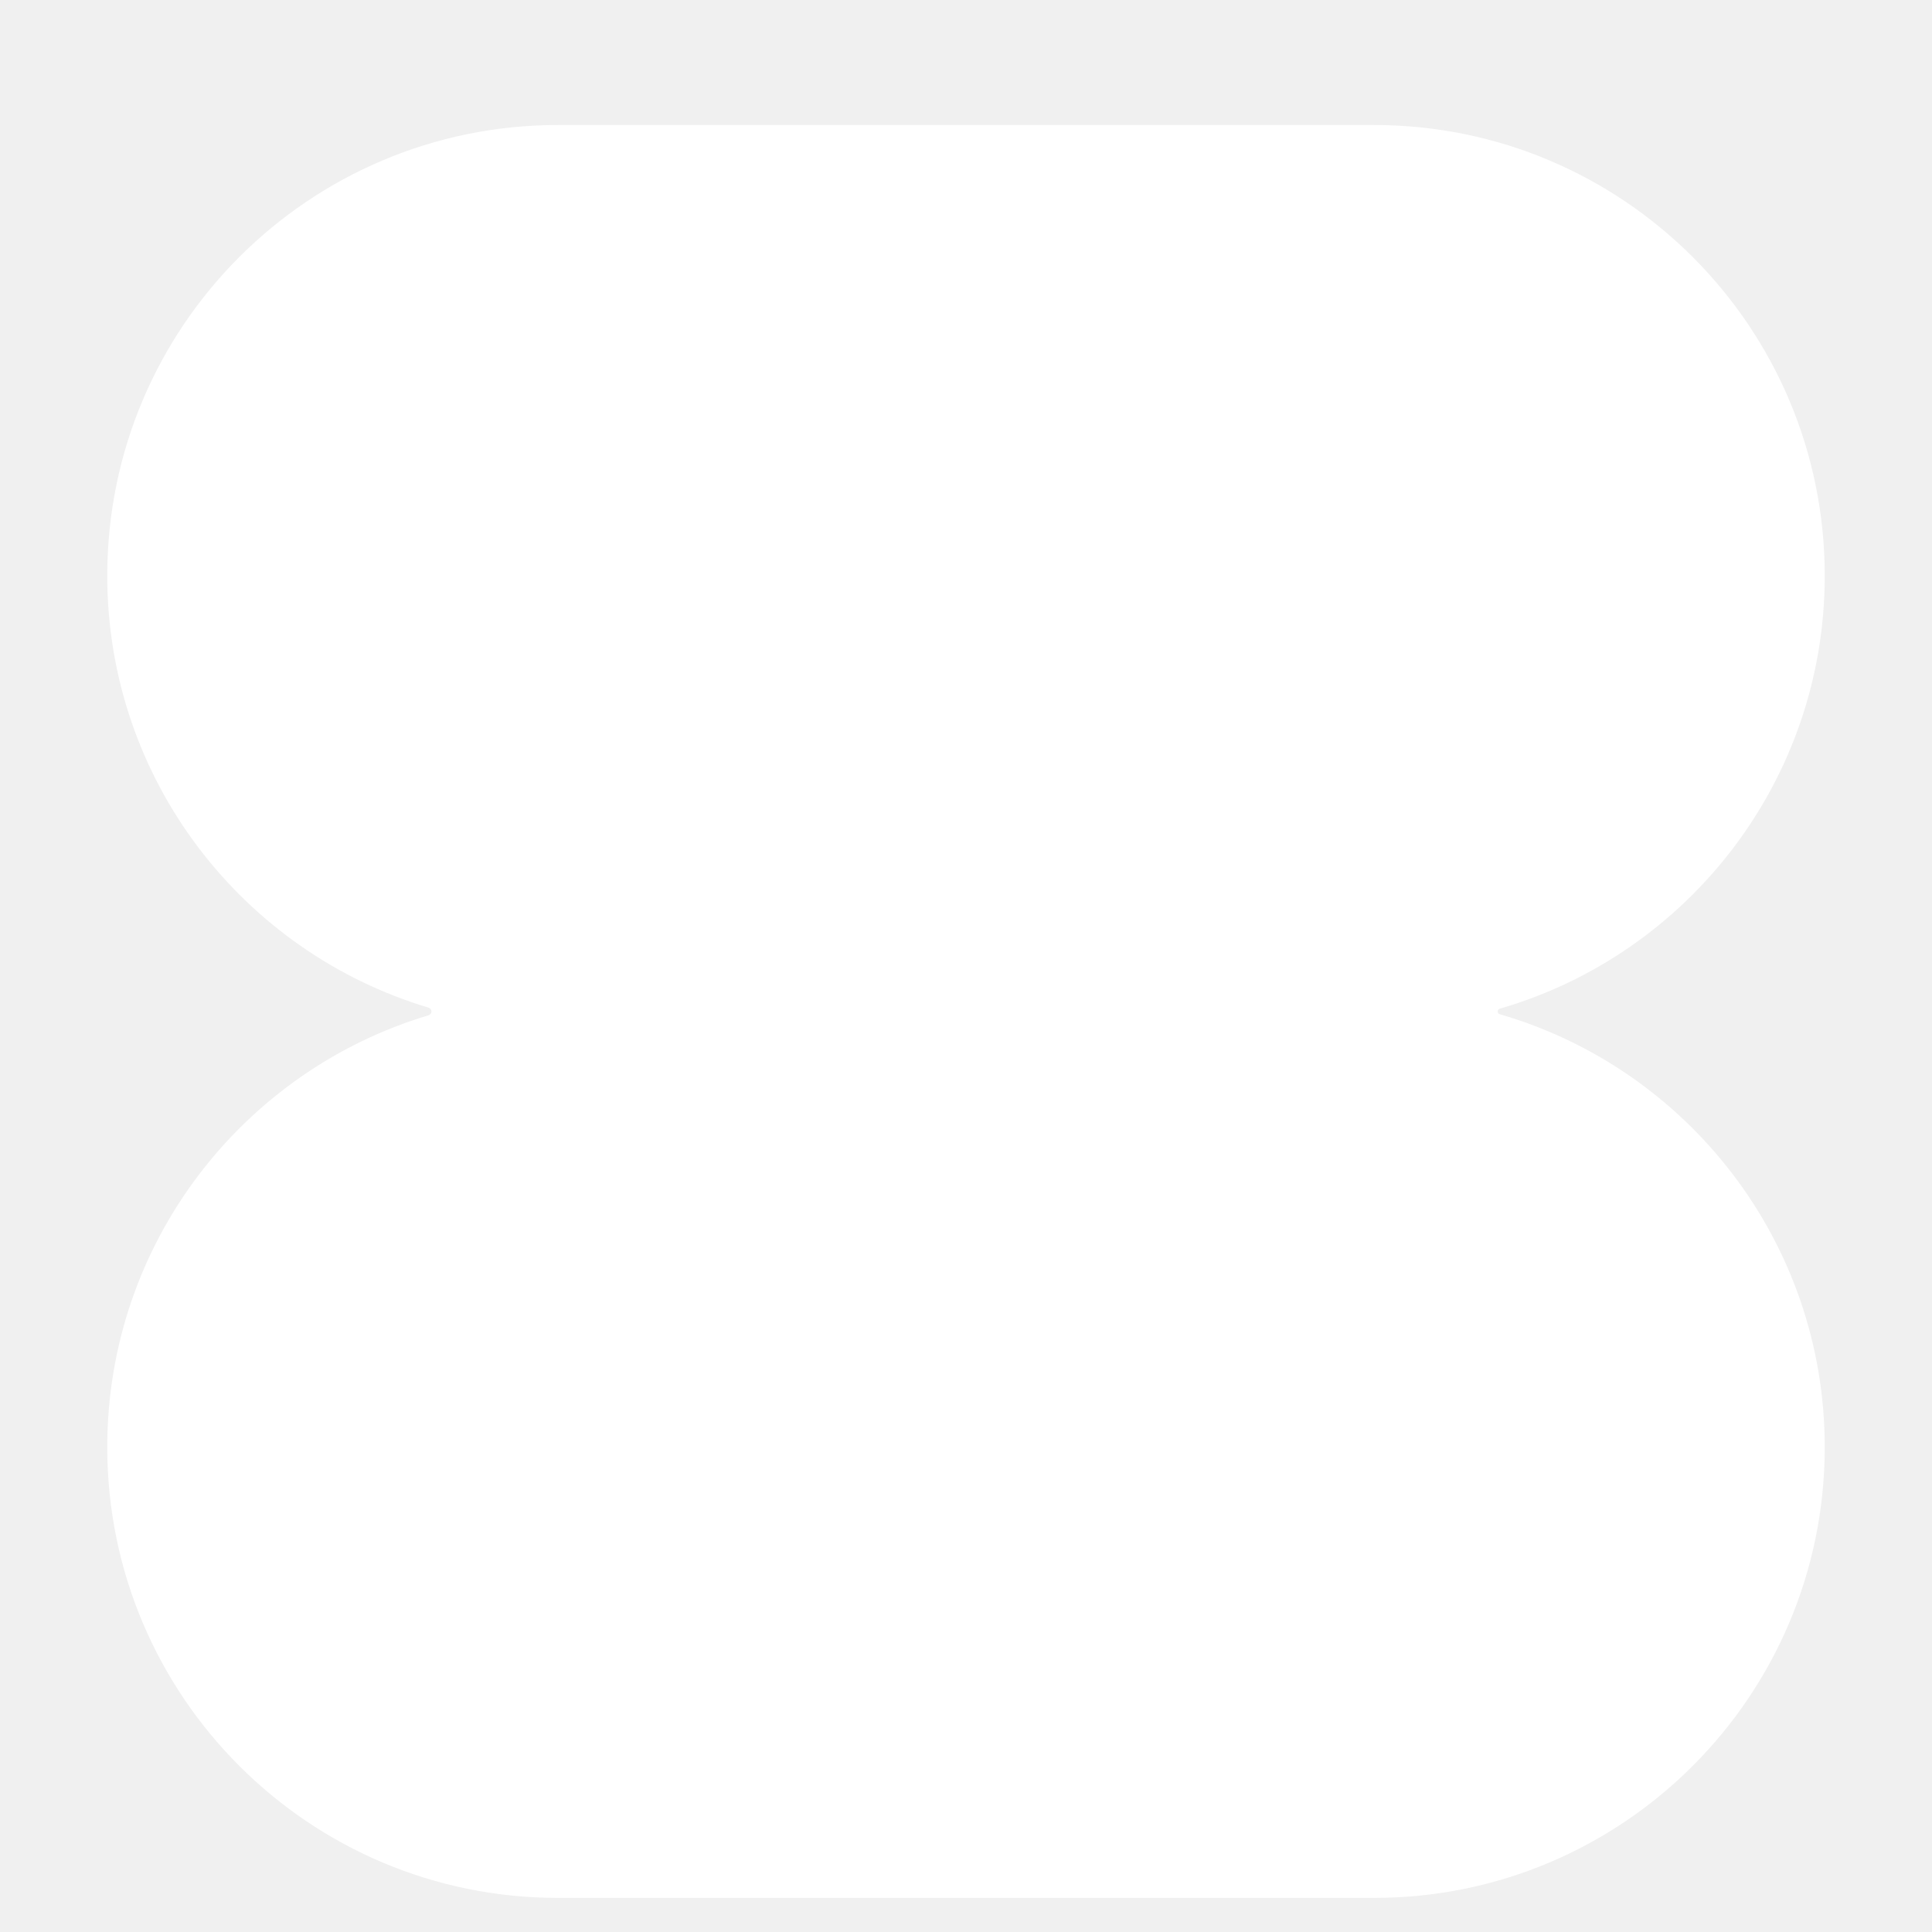
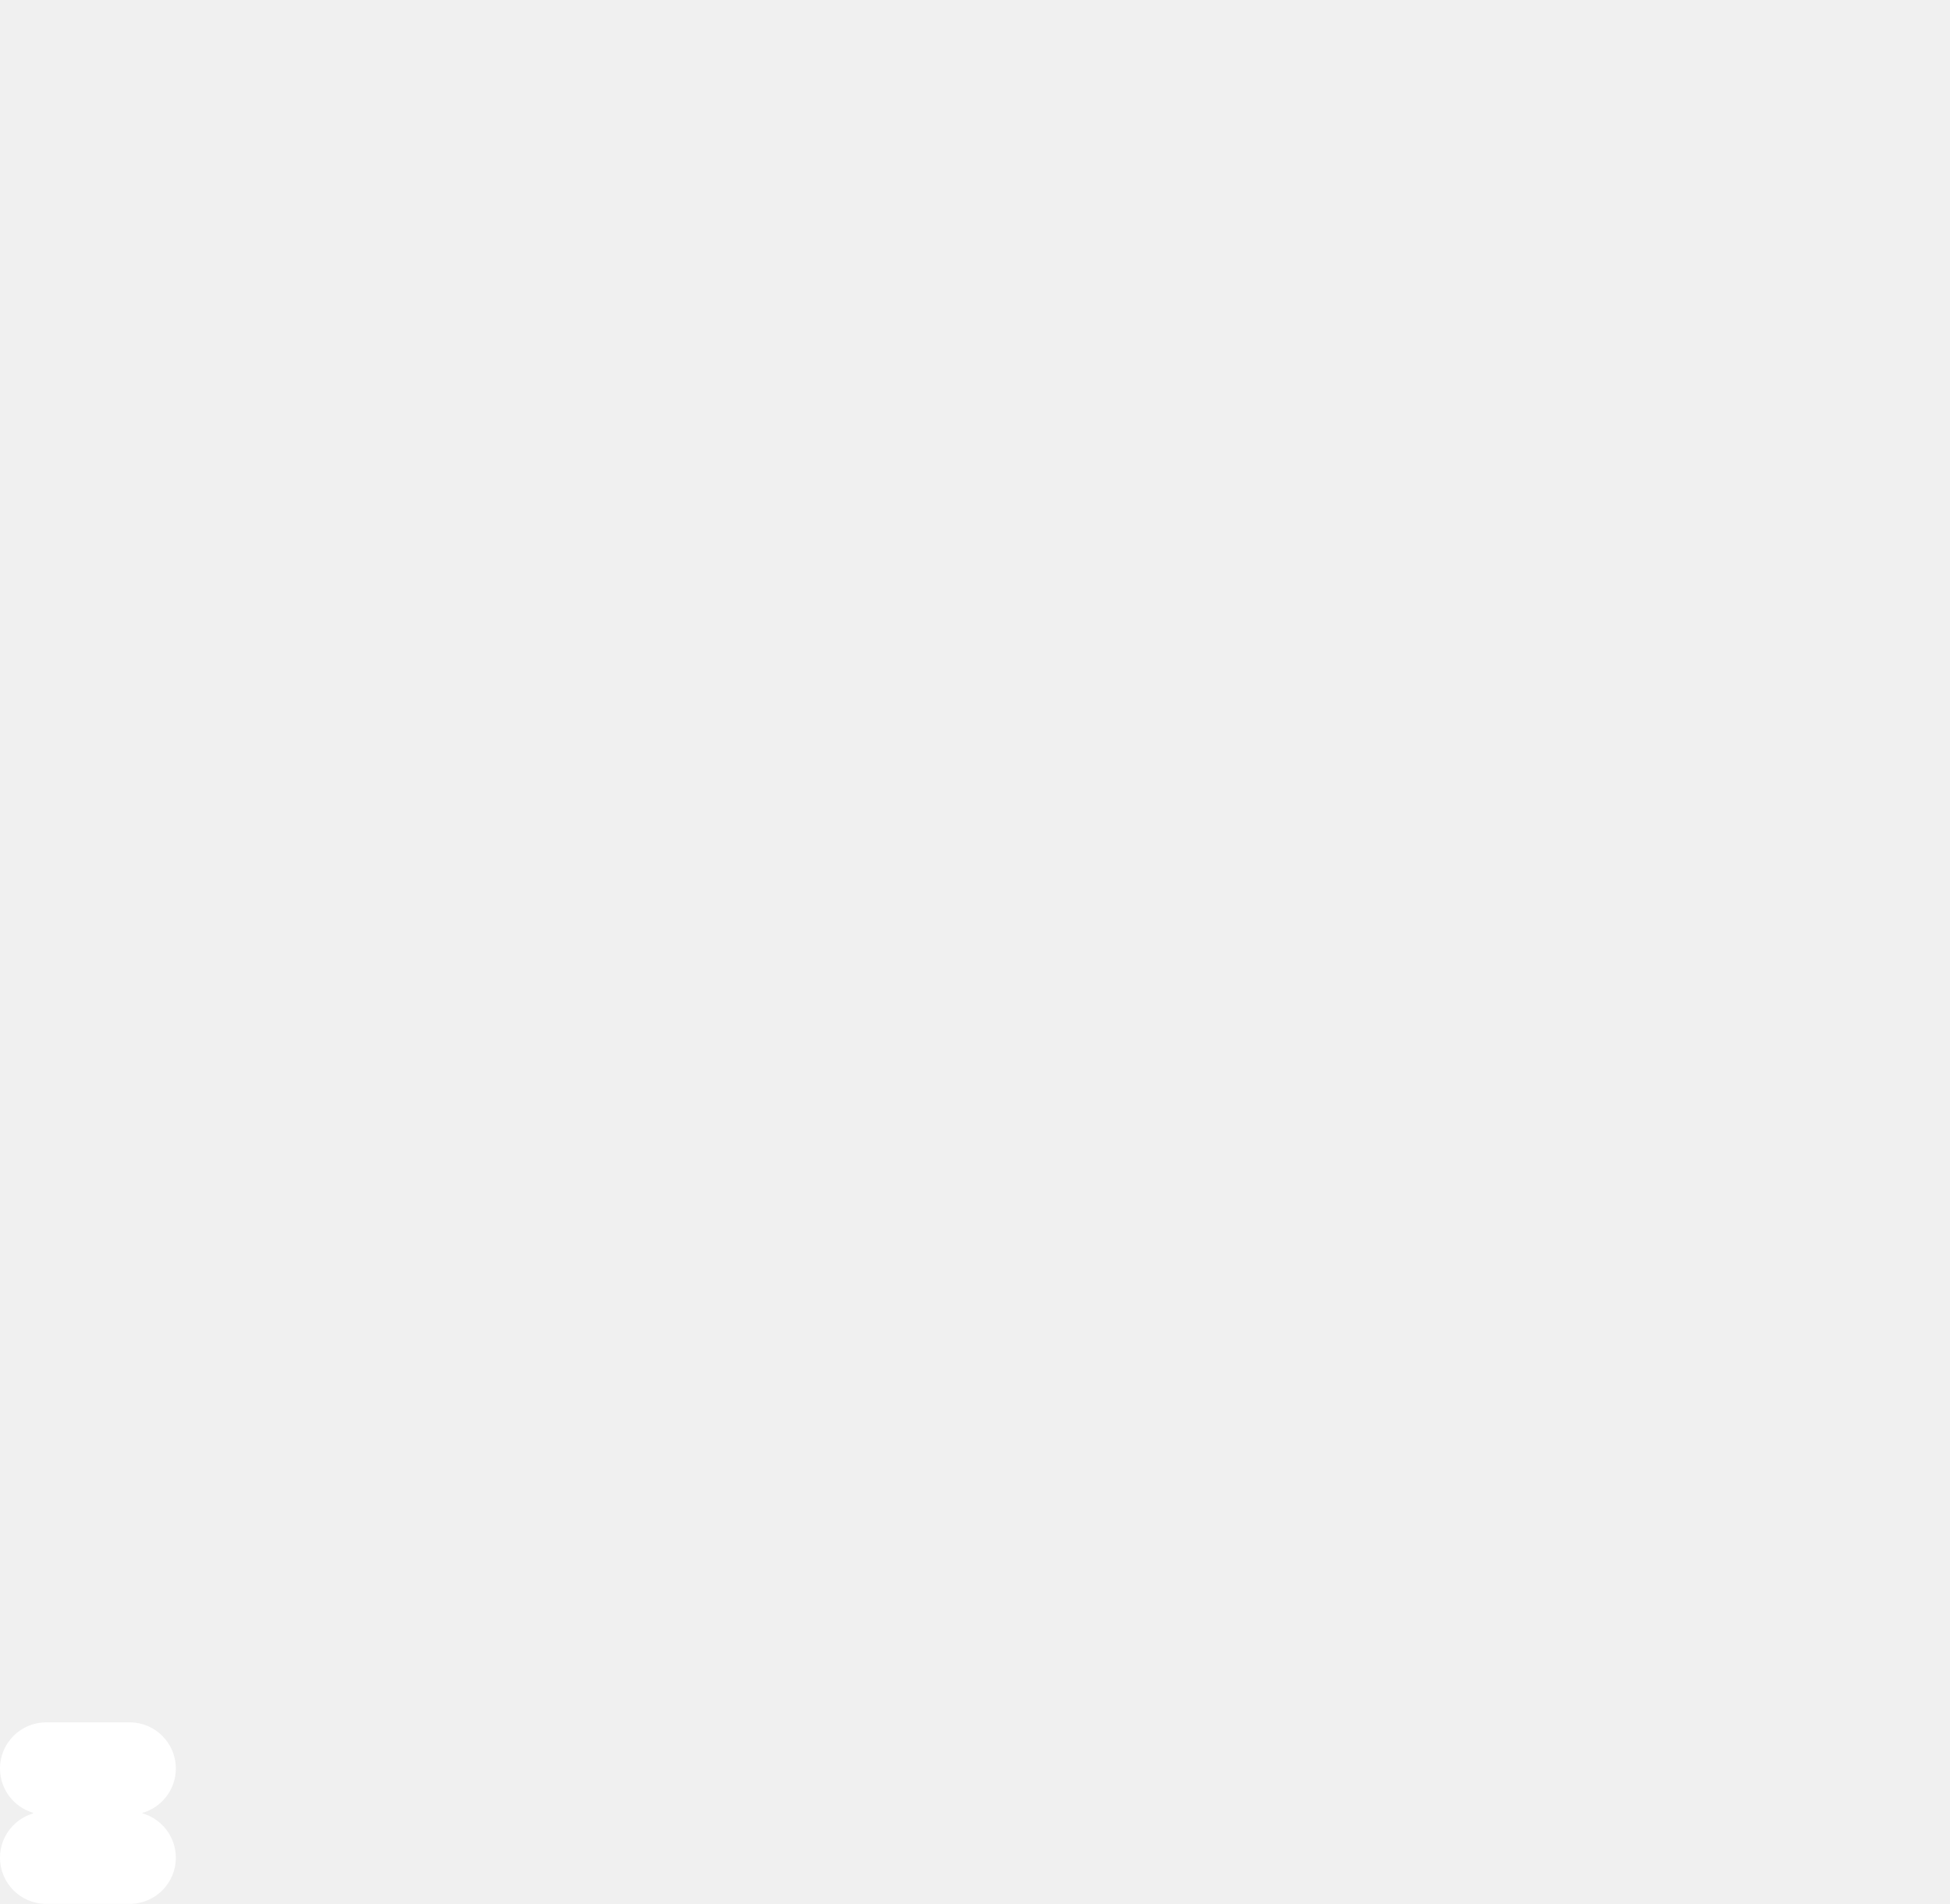
- <svg xmlns="http://www.w3.org/2000/svg" width="100" height="100" viewBox="5 650 85 85" fill="none">
-   <path d="M9.719 675.331C9.719 664.378 18.597 655.5 29.549 655.5H65.451C76.403 655.5 85.281 664.378 85.281 675.331C85.281 684.363 79.243 691.984 70.983 694.379C70.929 694.395 70.892 694.444 70.892 694.5C70.892 694.556 70.929 694.605 70.983 694.621C79.243 697.016 85.281 704.637 85.281 713.669C85.281 724.622 76.403 733.5 65.451 733.5H29.549C18.597 733.5 9.719 724.622 9.719 713.669C9.719 704.696 15.678 697.115 23.855 694.668C23.93 694.646 23.982 694.578 23.982 694.5C23.982 694.422 23.93 694.354 23.855 694.332C15.678 691.885 9.719 684.304 9.719 675.331Z" fill="white" />
+ <svg xmlns="http://www.w3.org/2000/svg" viewBox="48.784 64.668 671.199 655.315" fill="none">
+   <path d="M48.784 673.391C48.784 664.619 55.896 657.507 64.668 657.507H93.424C102.196 657.507 109.308 664.619 109.308 673.391C109.308 680.625 104.471 686.73 97.855 688.648C97.812 688.661 97.782 688.7 97.782 688.745C97.782 688.79 97.812 688.829 97.855 688.842C104.471 690.76 109.308 696.865 109.308 704.099C109.308 712.872 102.196 719.983 93.424 719.983H64.668C55.896 719.983 48.784 712.872 48.784 704.099C48.784 696.912 53.558 690.84 60.108 688.88C60.167 688.862 60.209 688.807 60.209 688.745C60.209 688.683 60.167 688.628 60.108 688.61C53.558 686.65 48.784 680.578 48.784 673.391Z" fill="white" />
</svg>
